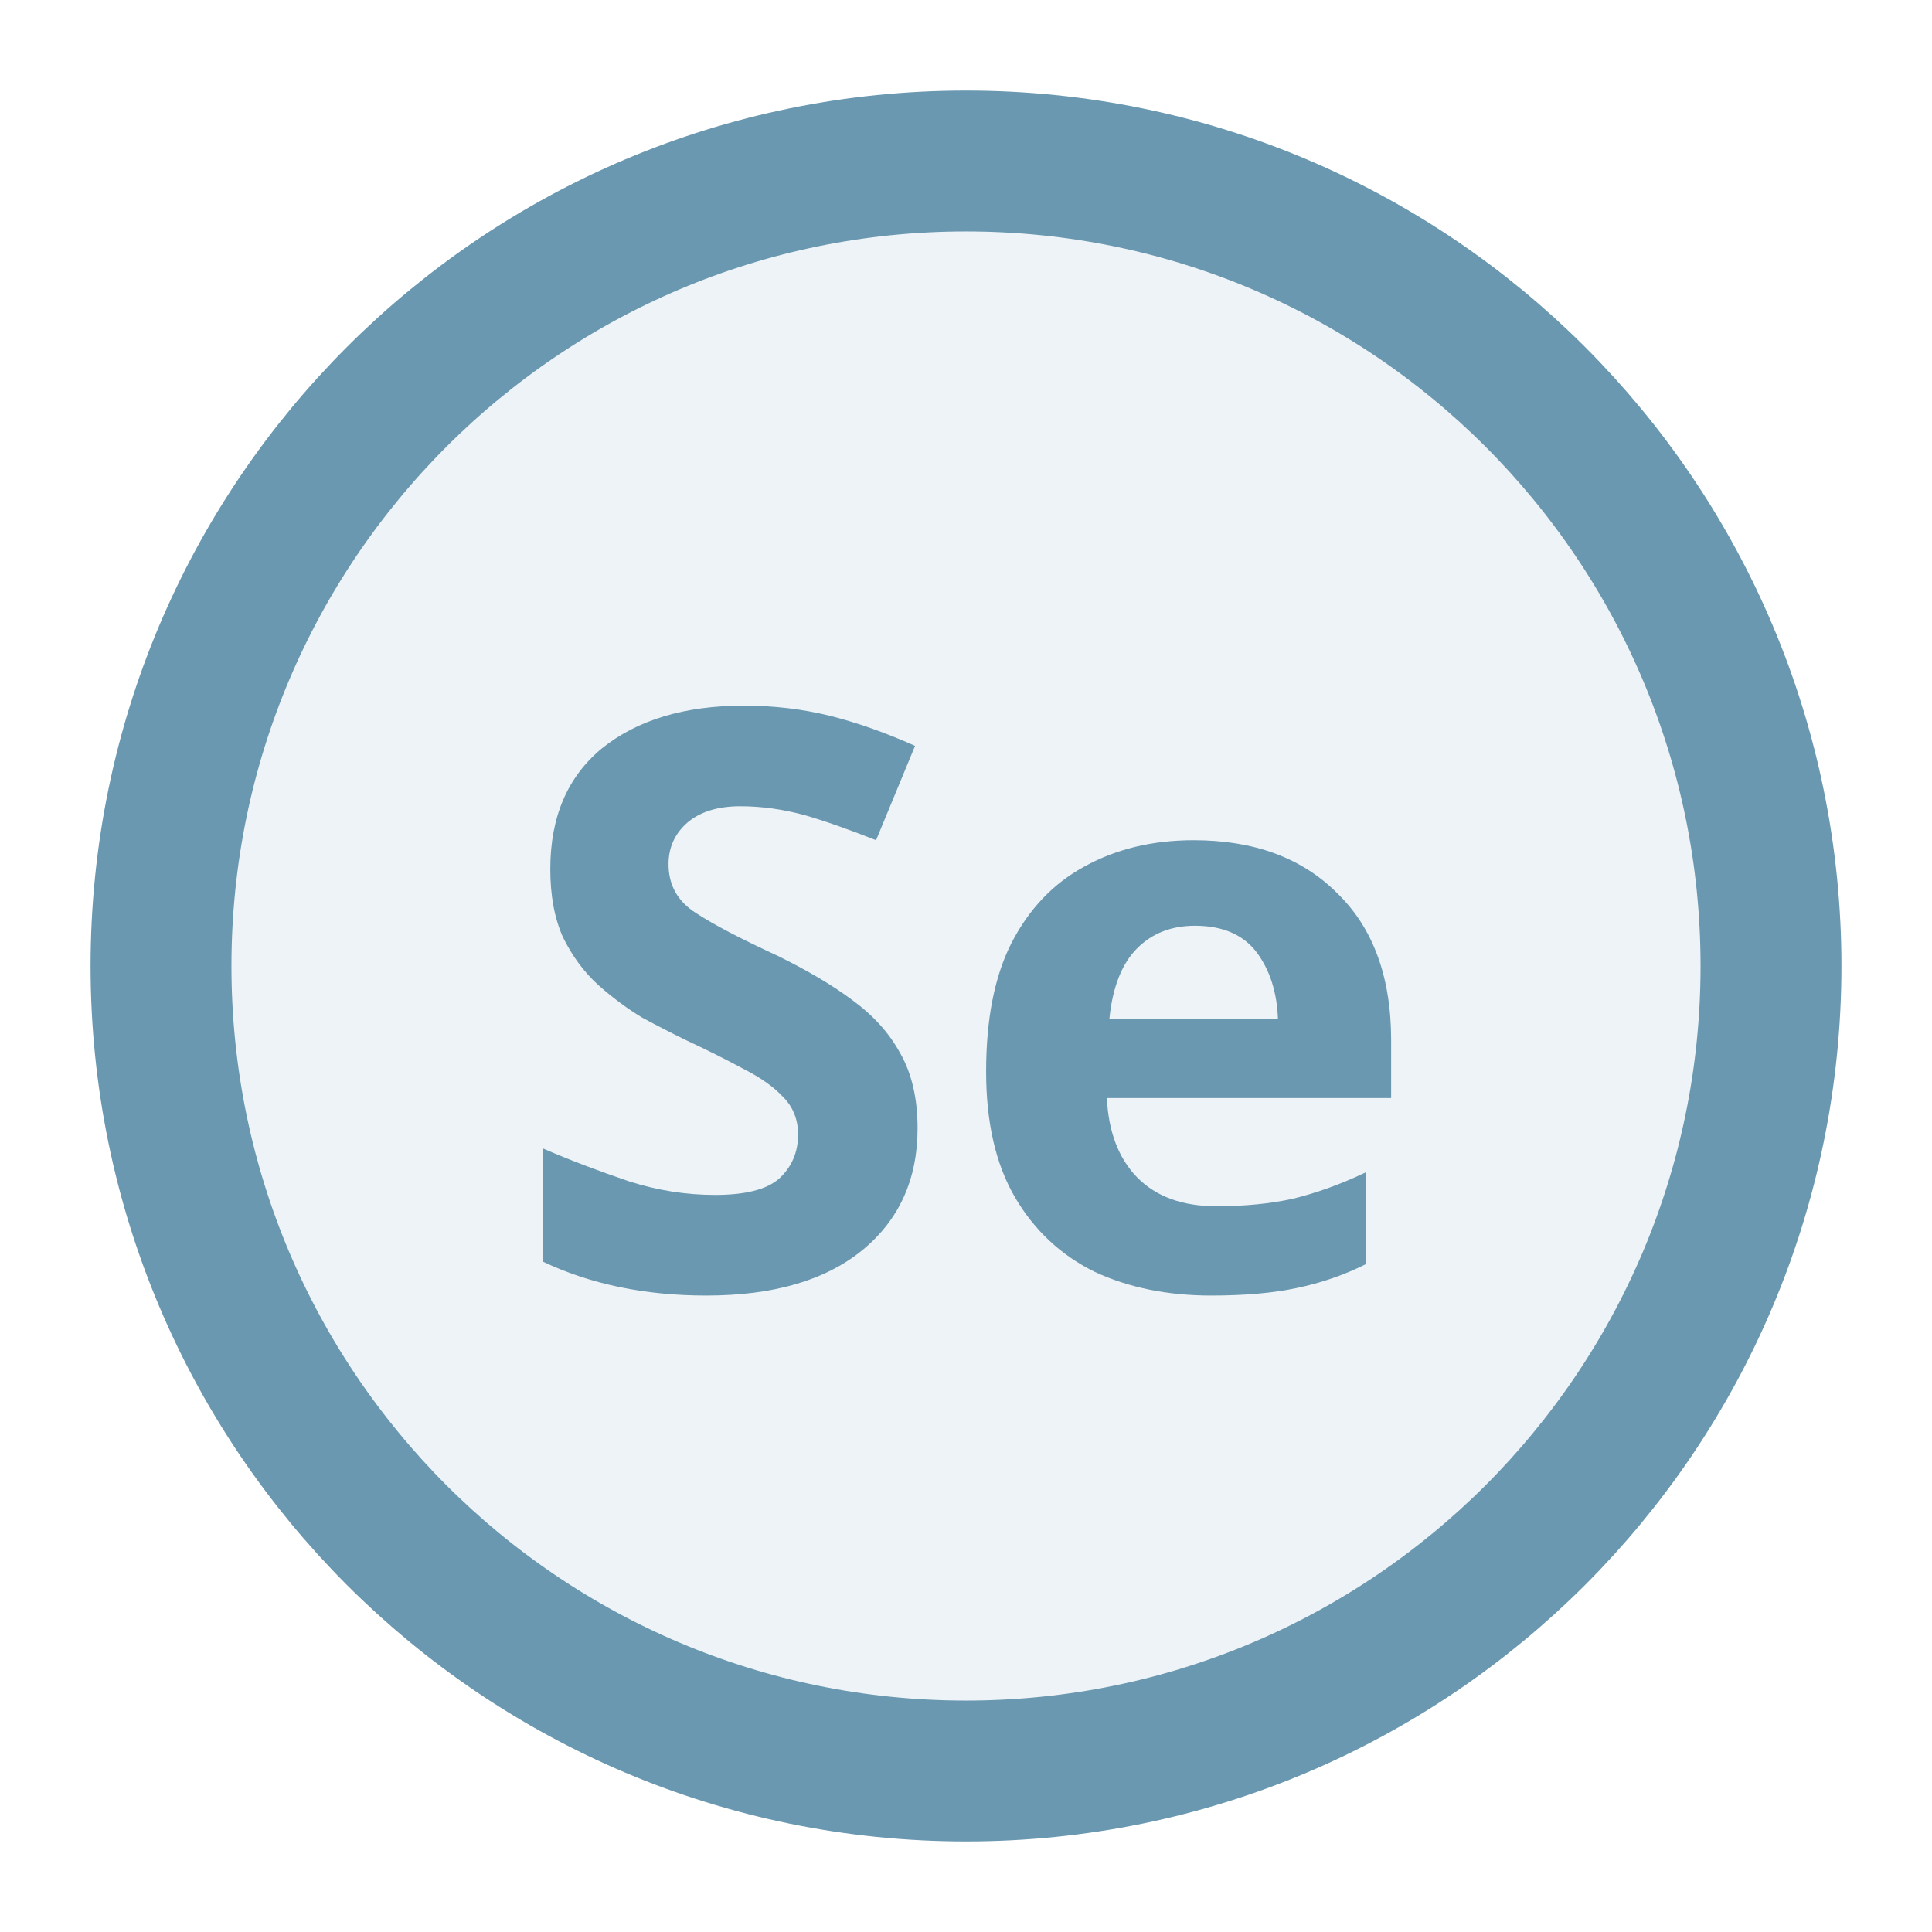
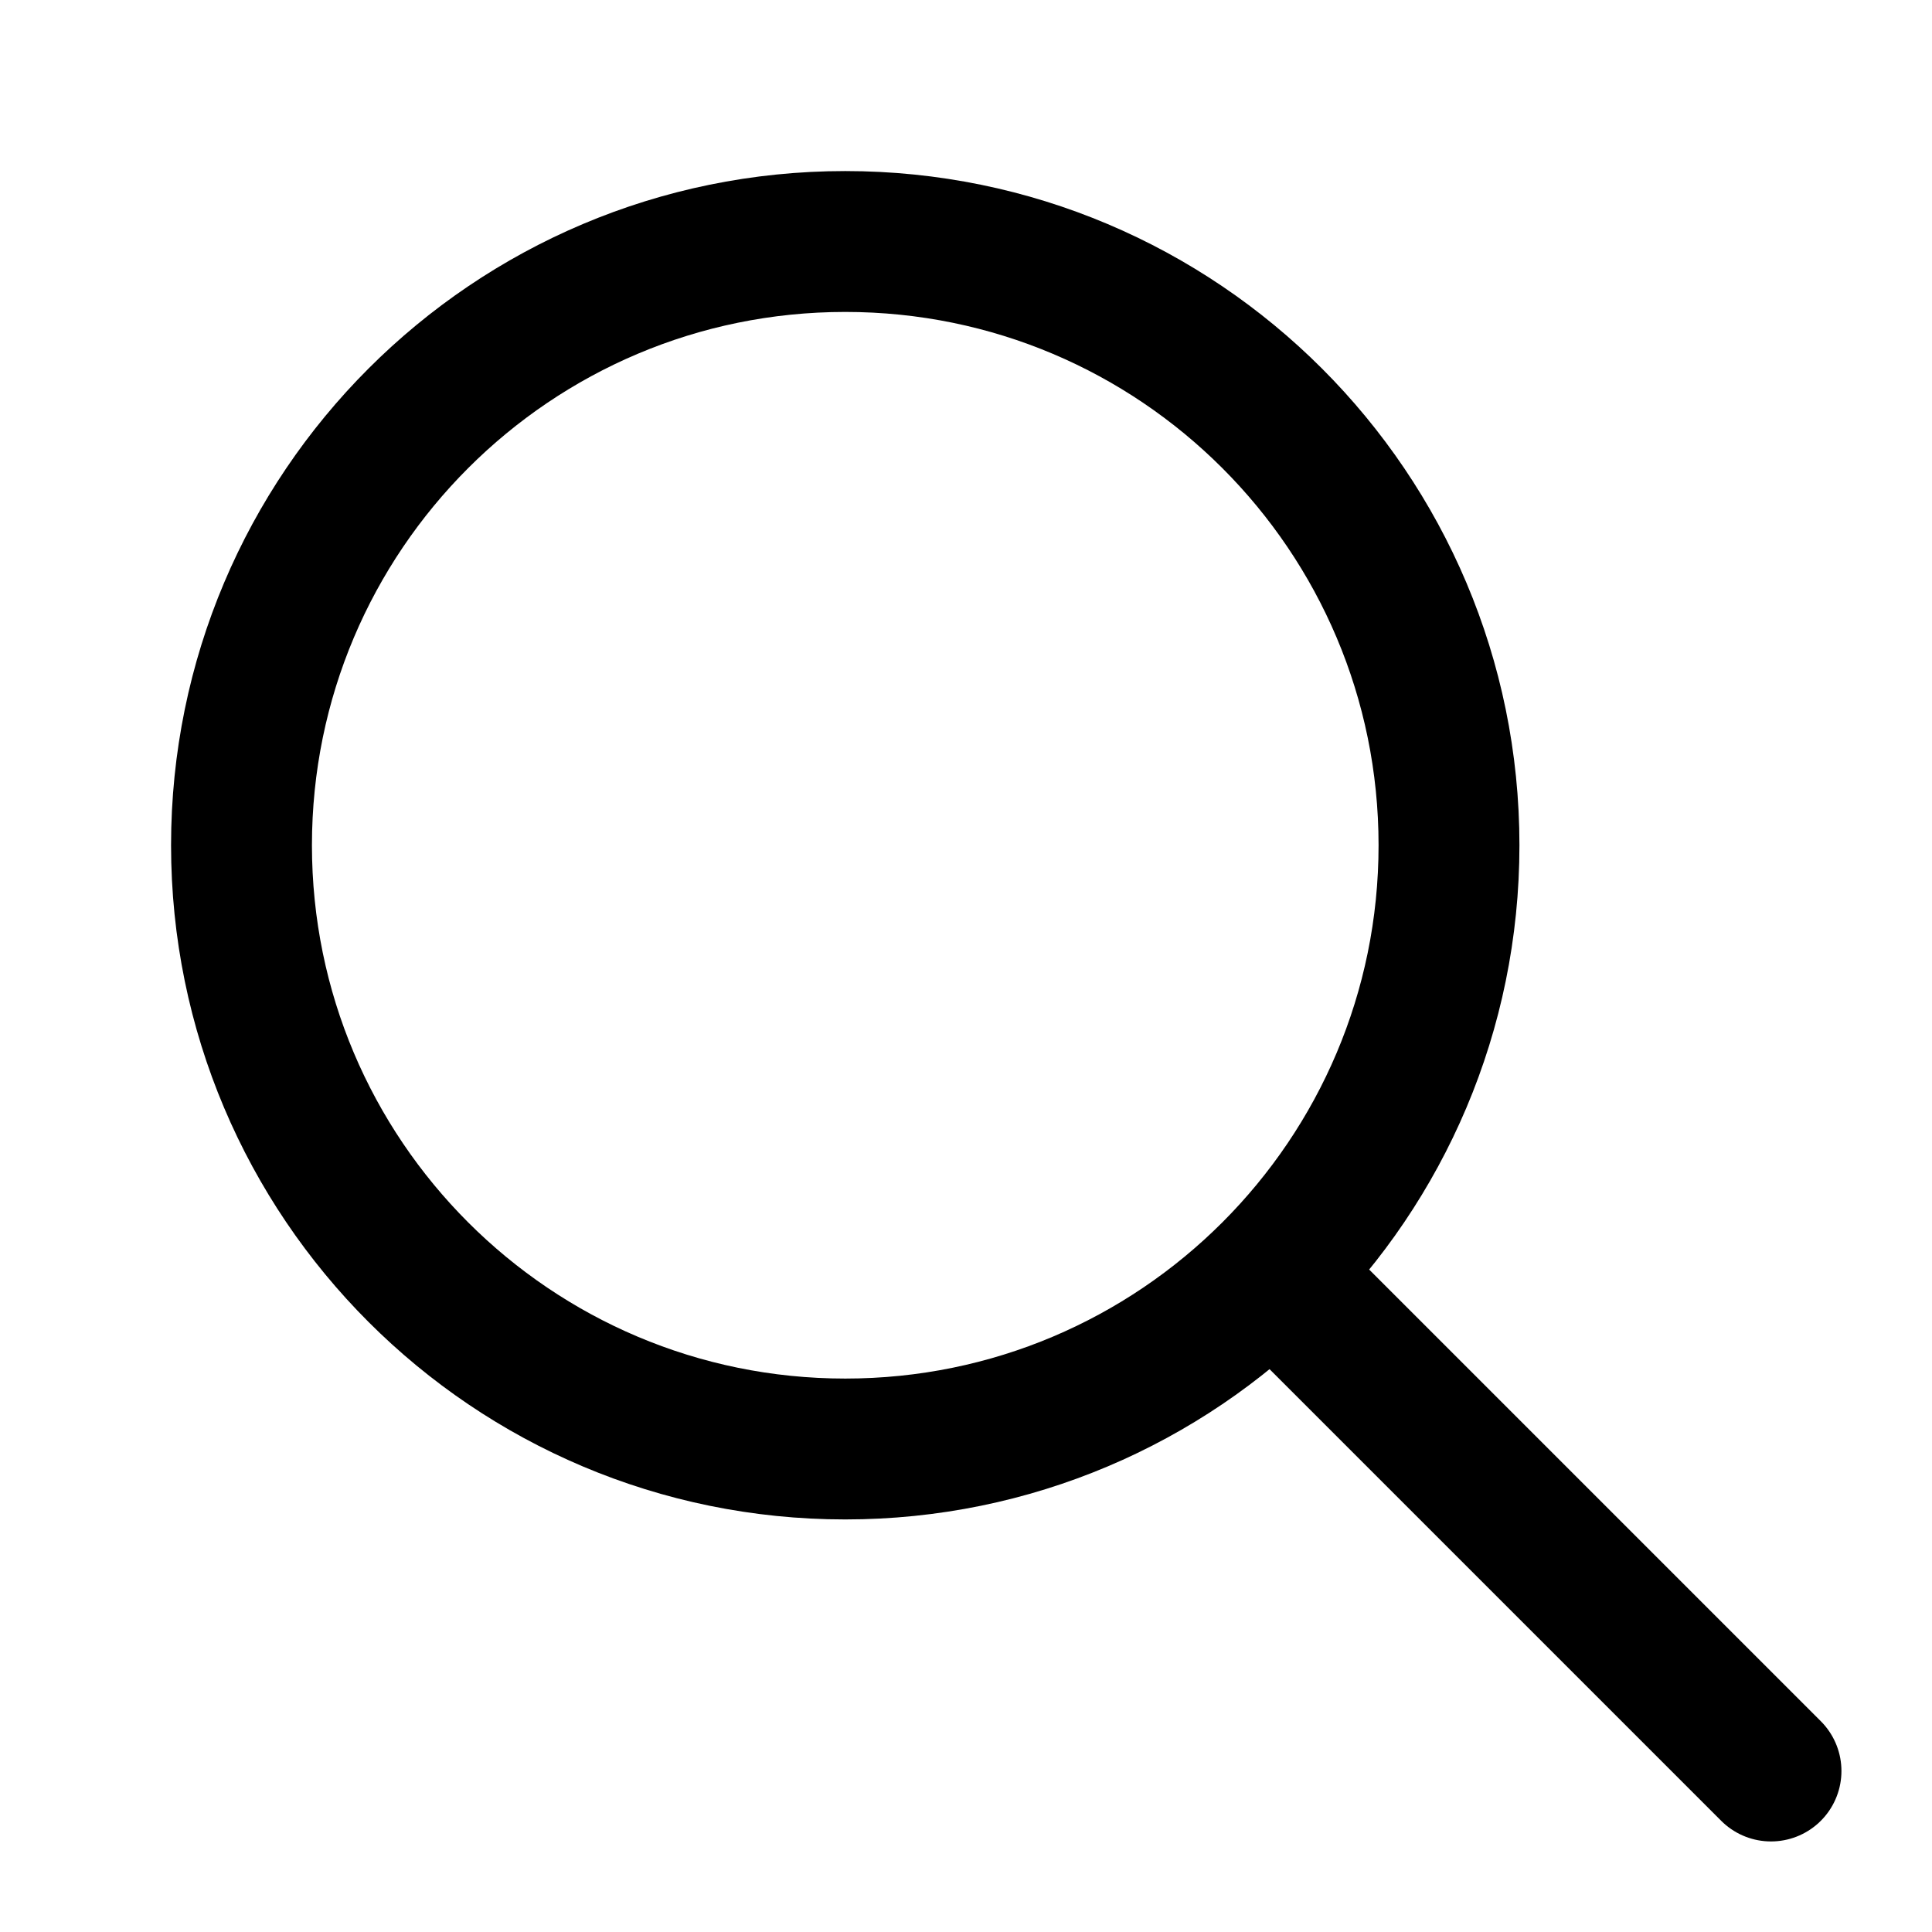
- <svg xmlns="http://www.w3.org/2000/svg" width="24" height="24" viewBox="0 0 24 24" fill="none" stroke="#6a98b0" stroke-width="1.75" stroke-linecap="round" stroke-linejoin="round">
-   <circle cx="12" cy="12" r="10" fill="#6a98b0" fill-opacity="0.12" stroke="#6a98b0" />
-   <text x="12" y="16" text-anchor="middle" font-family="sans-serif" font-size="10" font-weight="600" fill="#6a98b0" stroke="none">Se</text>
+ <svg xmlns="http://www.w3.org/2000/svg" viewBox="0 0 24 24" fill="none" stroke="currentColor" stroke-width="1.75" stroke-linecap="round" stroke-linejoin="round">
+   <circle cx="10.5" cy="10.5" r="7.5" />
+   <line x1="16" y1="16" x2="22" y2="22" />
</svg>
